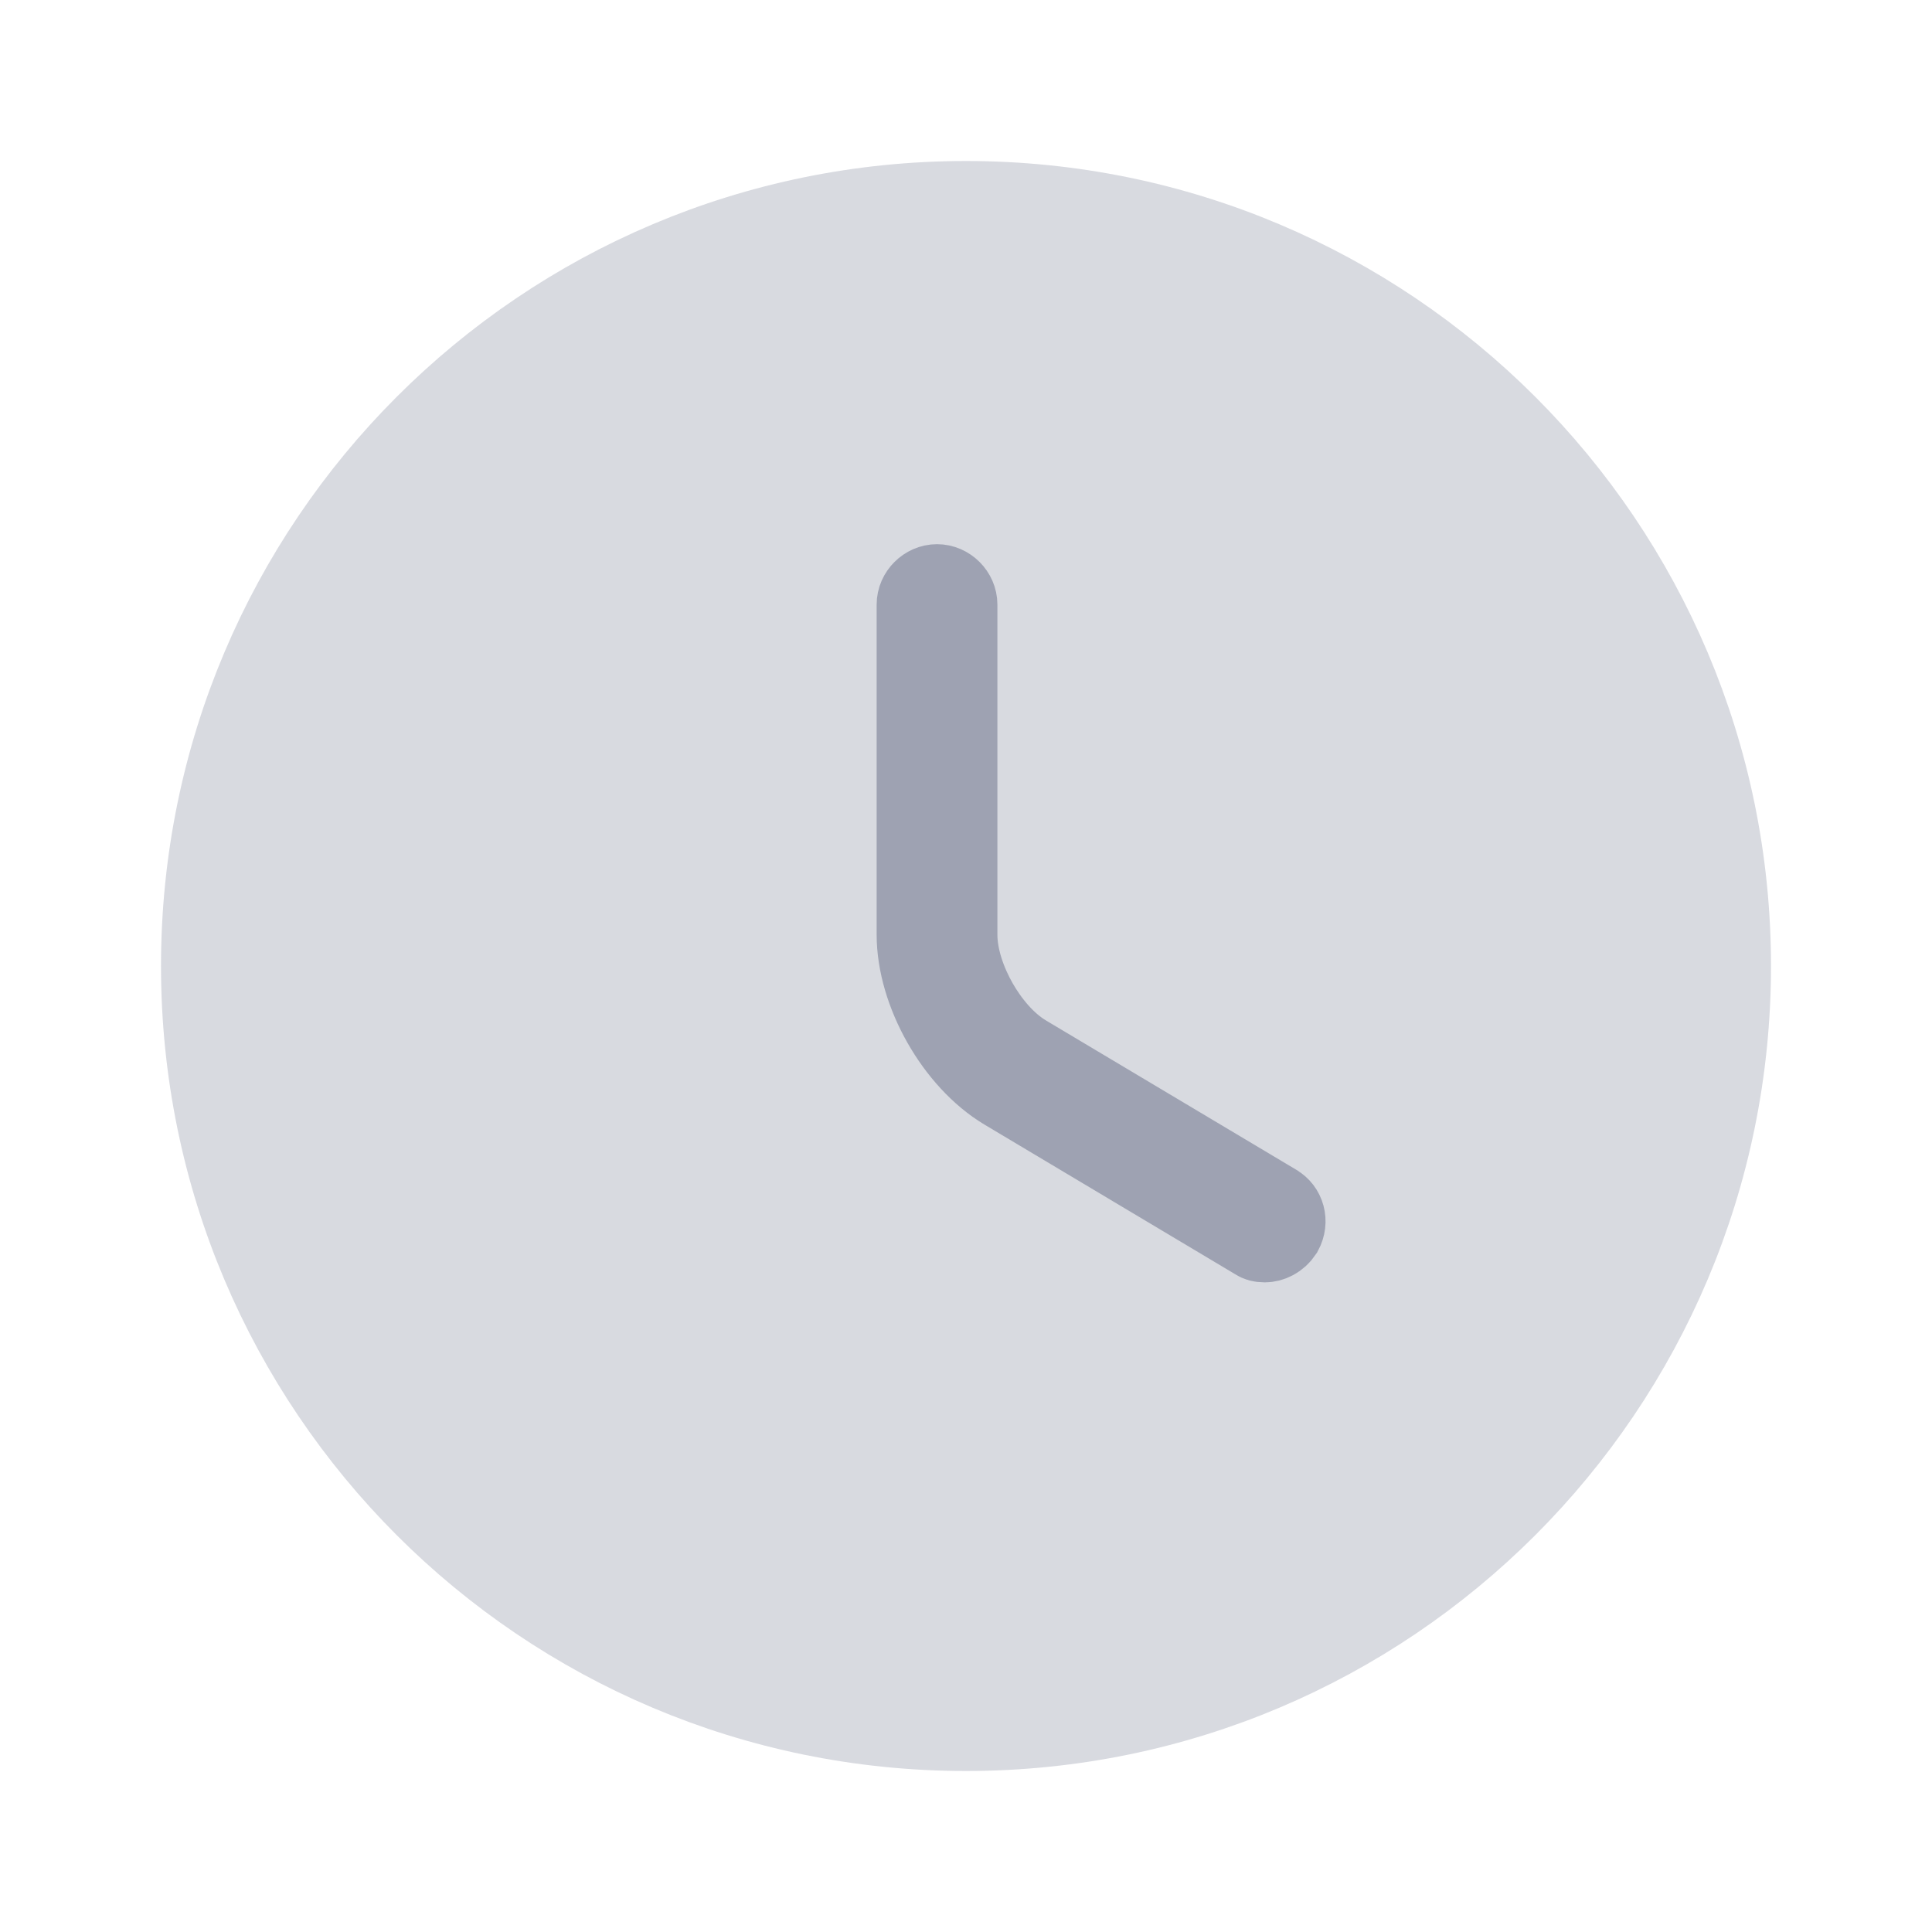
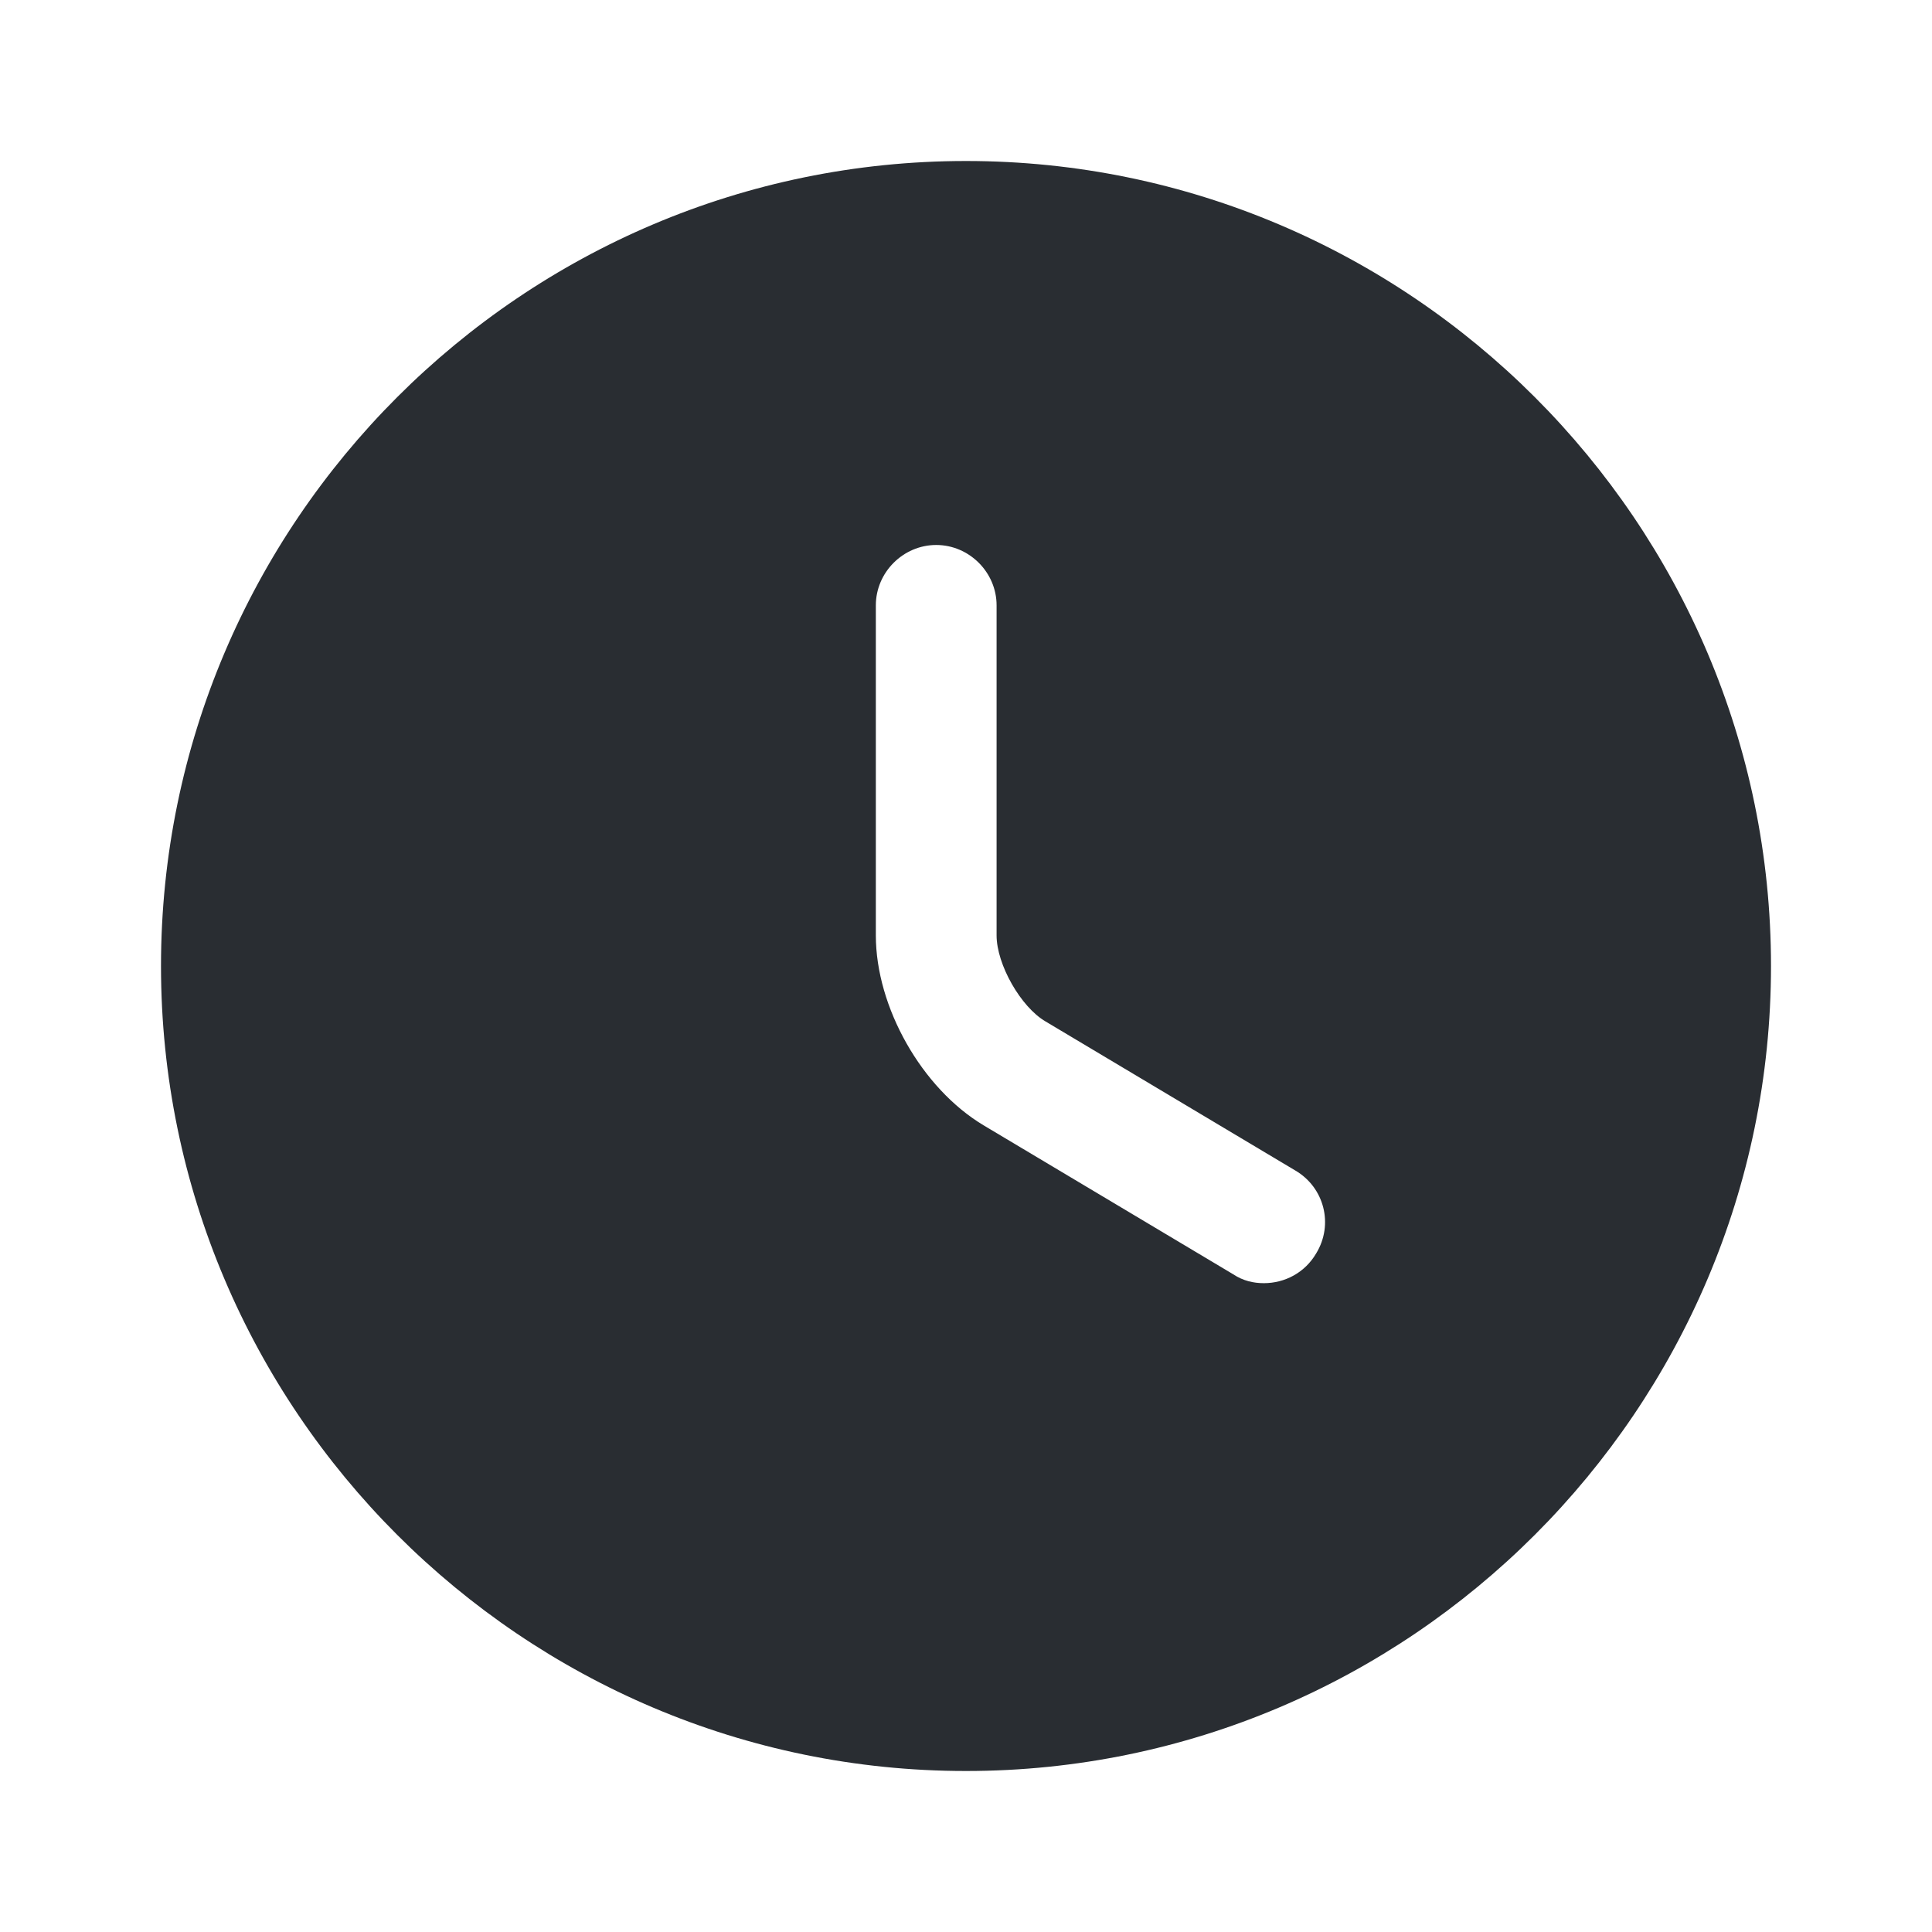
<svg xmlns="http://www.w3.org/2000/svg" width="24" height="24" viewBox="0 0 24 24" fill="none">
-   <path opacity="0.4" d="M21.5 12C21.5 17.247 17.247 21.5 12 21.5C6.753 21.5 2.5 17.247 2.5 12C2.5 6.753 6.753 2.5 12 2.5C17.247 2.5 21.5 6.753 21.5 12Z" fill="#9EA2B2" stroke="#9EA2B2" />
-   <path d="M15.607 15.404L15.597 15.397L15.586 15.391L12.486 13.541C12.486 13.541 12.486 13.541 12.486 13.541C11.868 13.171 11.39 12.324 11.39 11.61V7.51C11.39 7.376 11.506 7.26 11.64 7.26C11.774 7.26 11.89 7.376 11.89 7.51V11.61C11.89 11.908 12.007 12.218 12.144 12.46C12.281 12.7 12.487 12.959 12.746 13.111L15.844 14.959L15.844 14.959L15.848 14.962C15.957 15.025 16.004 15.17 15.932 15.302C15.873 15.391 15.785 15.43 15.71 15.43C15.684 15.43 15.664 15.427 15.649 15.423C15.634 15.419 15.621 15.413 15.607 15.404Z" fill="#9EA2B2" stroke="#9EA2B2" />
+   <path d="M12 2C6.49 2 2 6.49 2 12C2 17.51 6.49 22 12 22C17.51 22 22 17.51 22 12C22 6.49 17.51 2 12 2ZM16.35 15.57C16.21 15.81 15.96 15.94 15.7 15.94C15.57 15.94 15.44 15.91 15.32 15.83L12.22 13.98C11.45 13.52 10.88 12.51 10.88 11.62V7.52C10.88 7.11 11.22 6.77 11.63 6.77C12.04 6.77 12.38 7.11 12.38 7.52V11.62C12.38 11.98 12.68 12.51 12.99 12.69L16.09 14.54C16.45 14.75 16.57 15.21 16.35 15.57Z" fill="#292D32" />
</svg>
